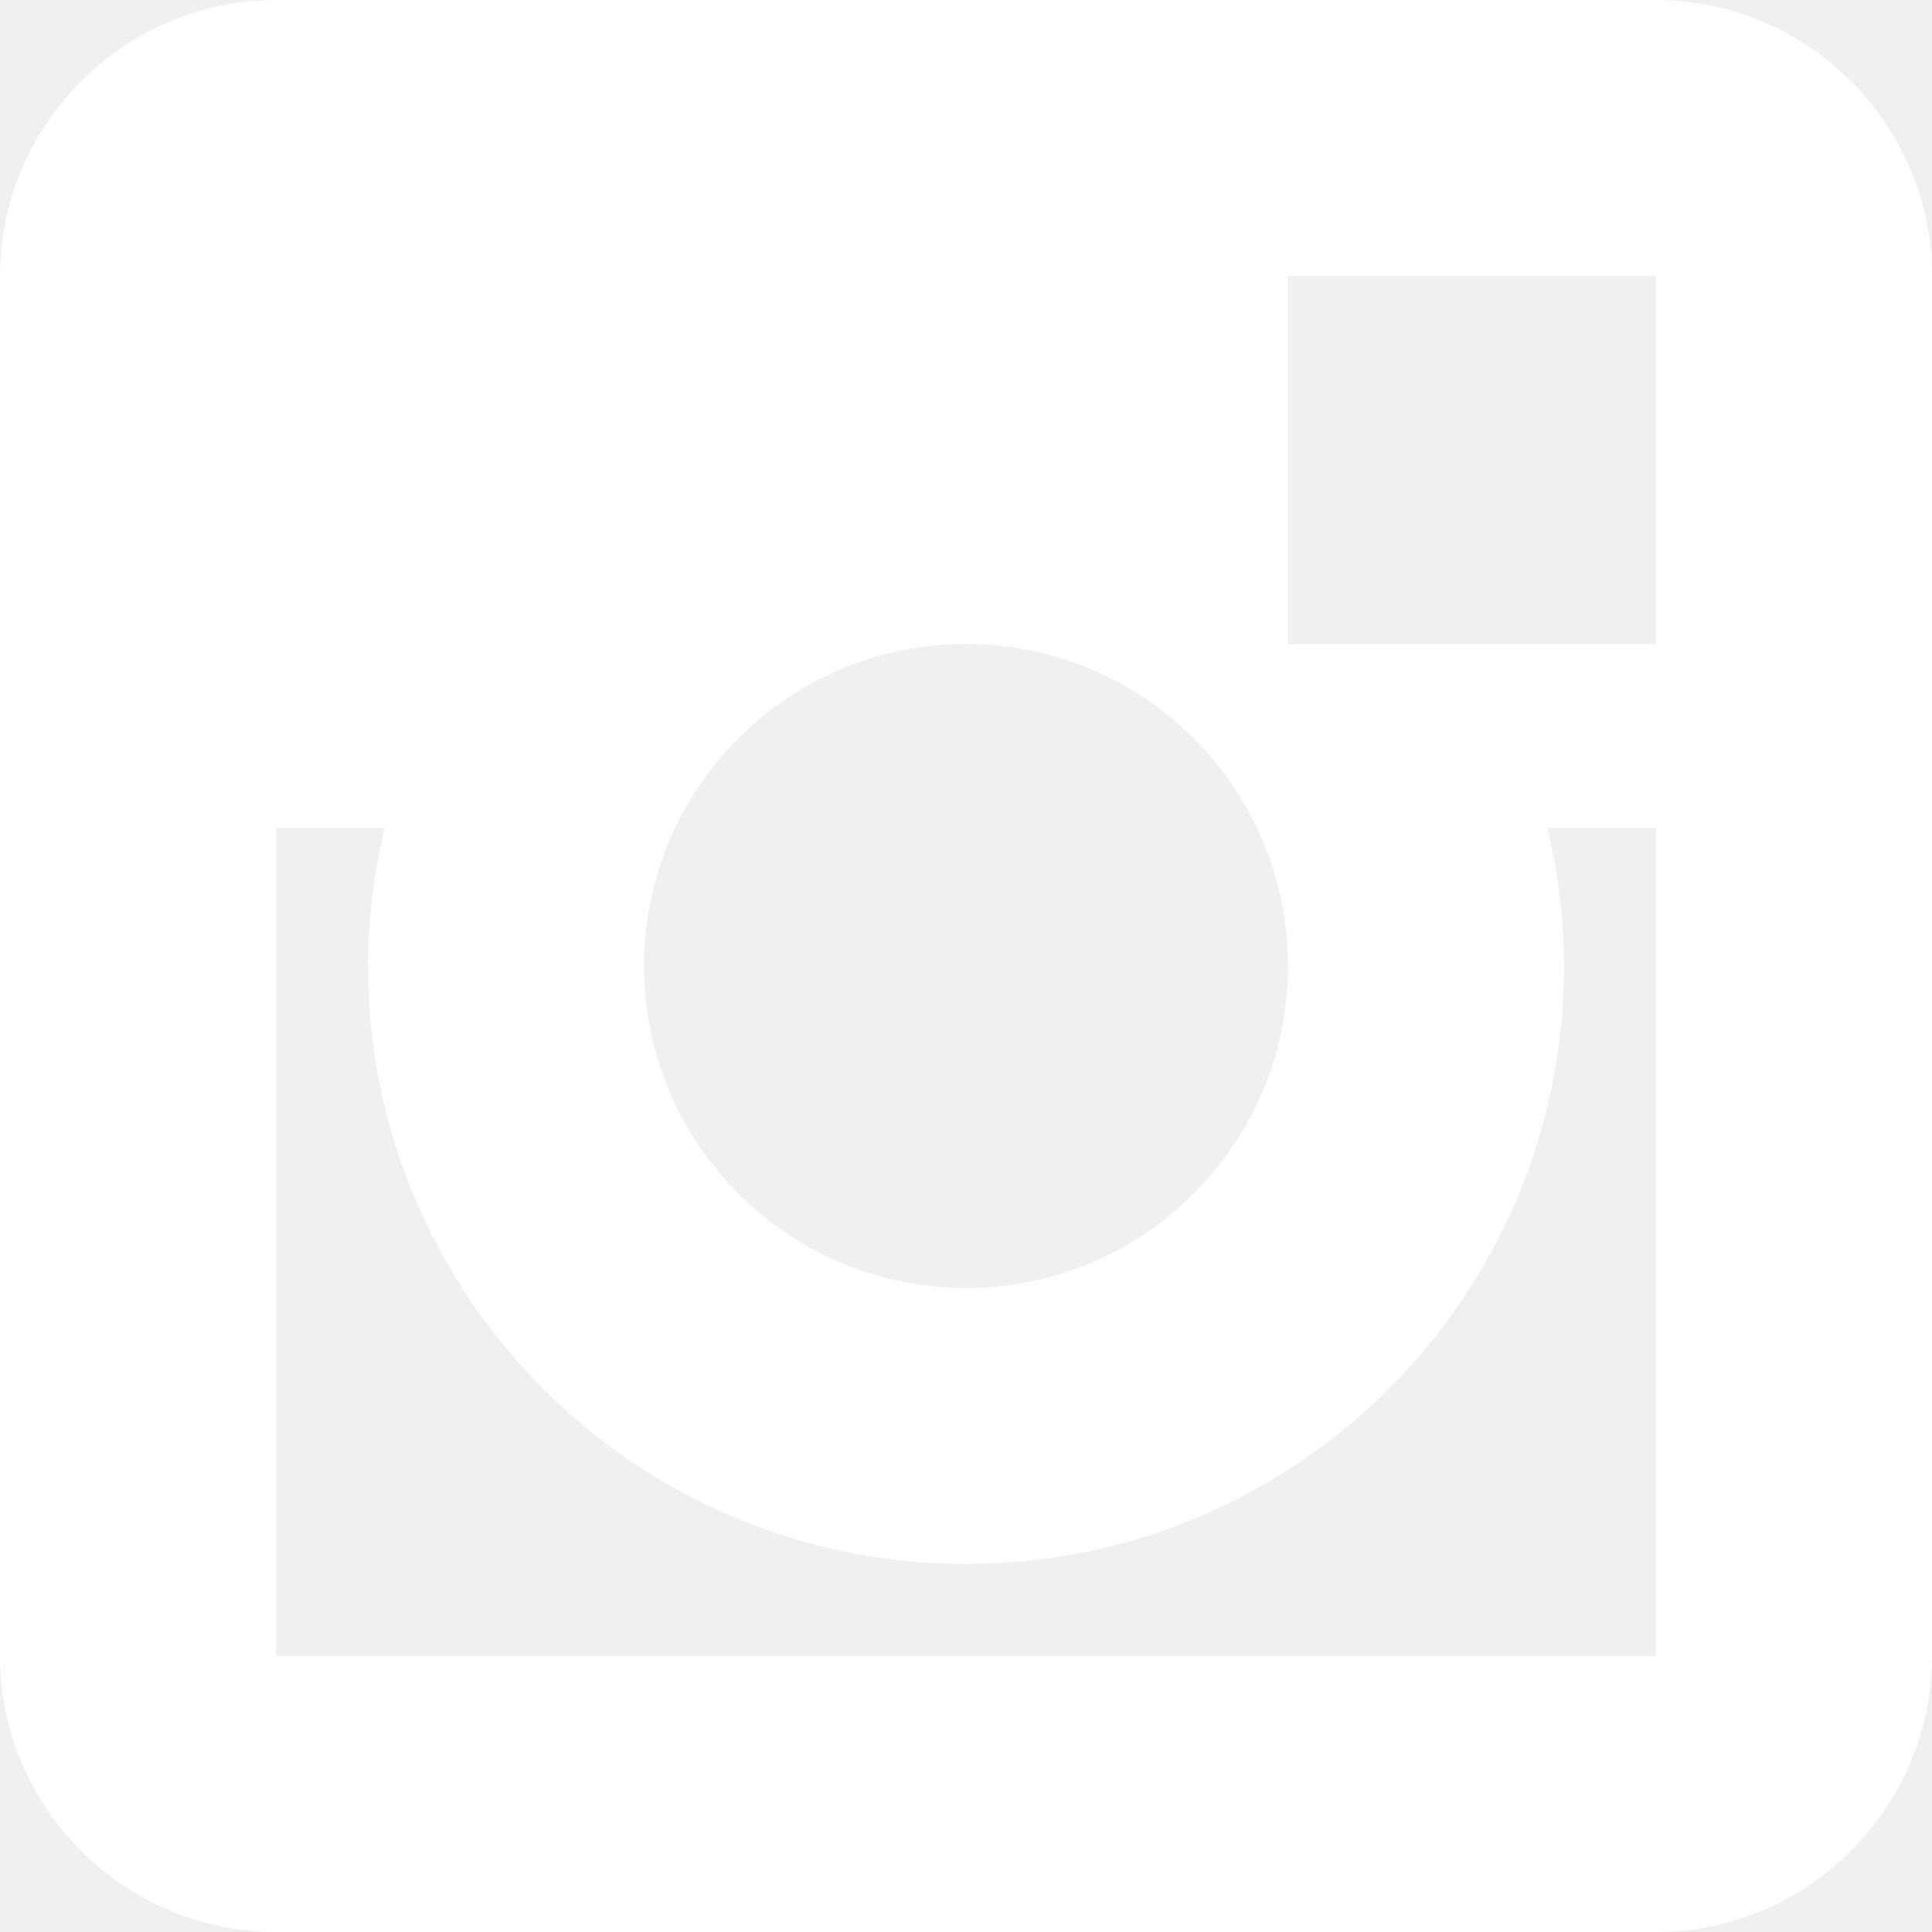
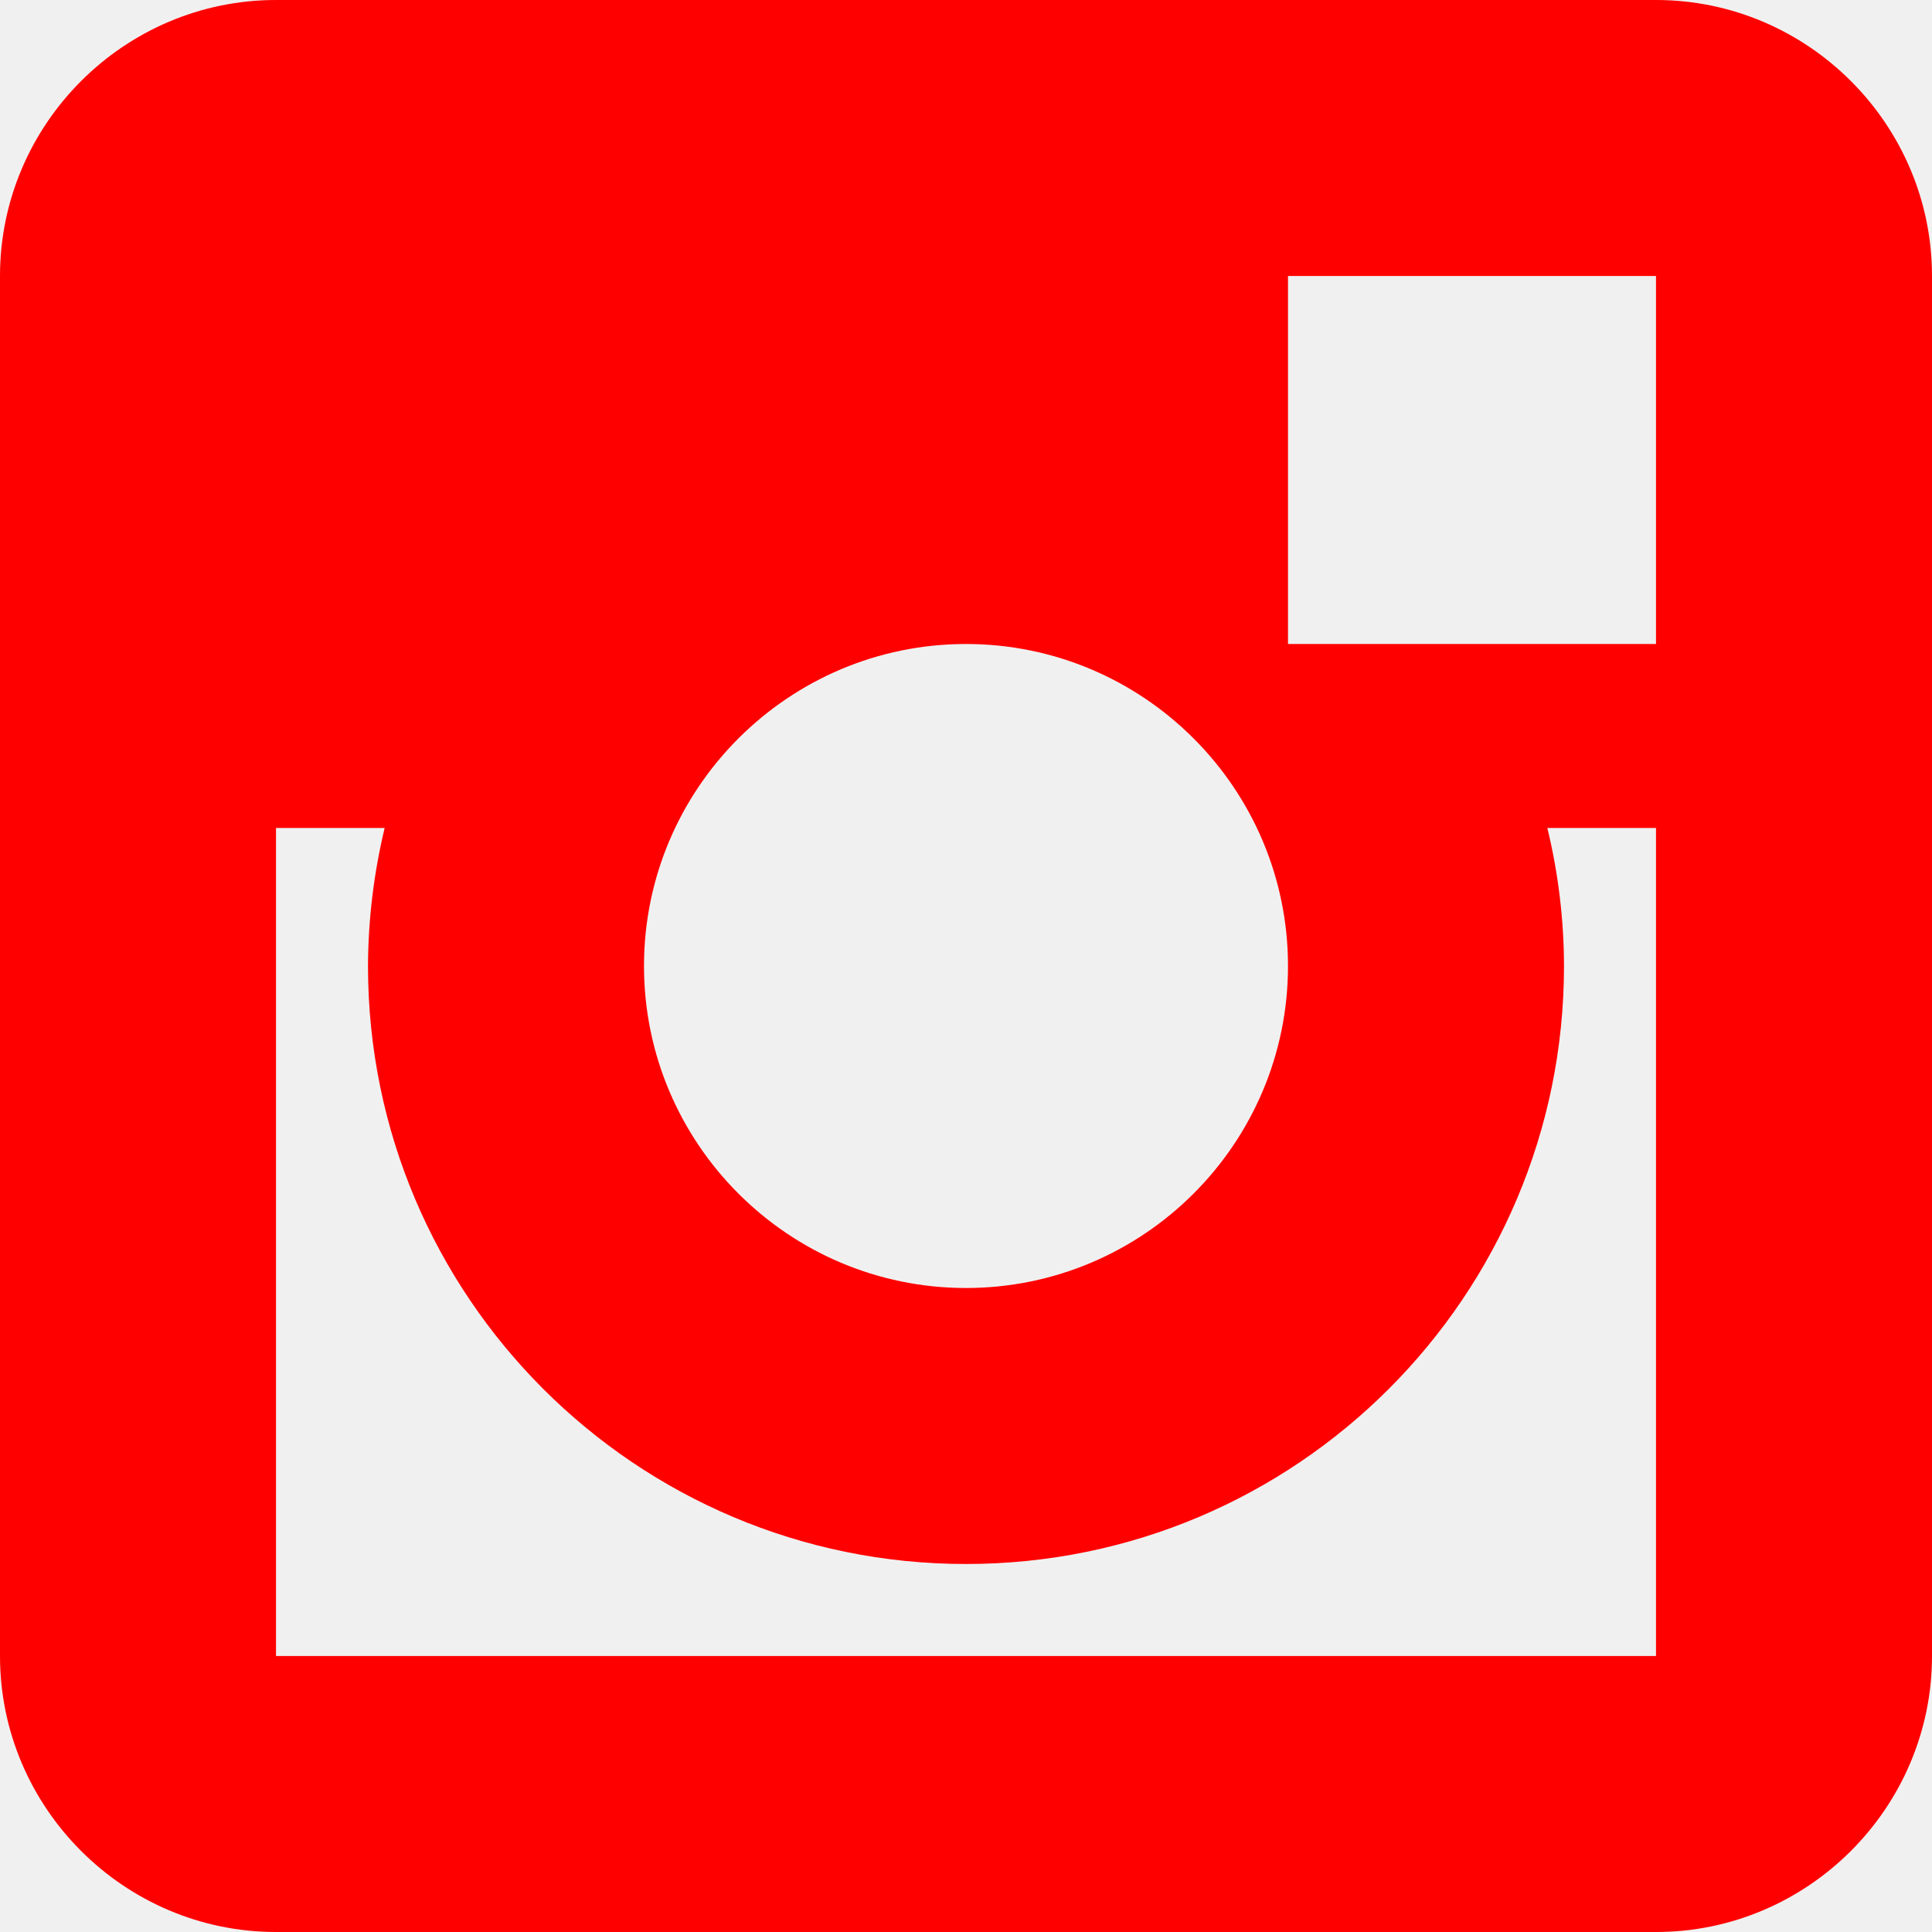
<svg xmlns="http://www.w3.org/2000/svg" width="21" height="21" viewBox="0 0 21 21" fill="none">
-   <path fill-rule="evenodd" clip-rule="evenodd" d="M3 0H18C19.65 0 21 1.35 21 3V18C21 19.65 19.65 21 18 21H3C1.35 21 0 19.65 0 18V3C0 1.35 1.35 0 3 0ZM14 10.5C14 8.57 12.43 7 10.5 7C8.57 7 7 8.57 7 10.5C7 12.43 8.57 14 10.5 14C12.43 14 14 12.43 14 10.5ZM3 18V9H4.181C4.063 9.491 4.002 9.995 4 10.5C4 14.09 6.91 17 10.5 17C14.09 17 17 14.09 17 10.5C16.999 9.995 16.938 9.491 16.819 9H18V18H3ZM14 7H18V3H14V7Z" fill="white" />
+   <path fill-rule="evenodd" clip-rule="evenodd" d="M3 0H18C19.65 0 21 1.35 21 3V18C21 19.65 19.65 21 18 21H3C1.35 21 0 19.65 0 18V3C0 1.35 1.35 0 3 0ZM14 10.5C14 8.57 12.43 7 10.5 7C8.57 7 7 8.57 7 10.5C7 12.43 8.57 14 10.5 14C12.43 14 14 12.43 14 10.5ZM3 18V9H4.181C4.063 9.491 4.002 9.995 4 10.5C4 14.09 6.91 17 10.5 17C14.09 17 17 14.09 17 10.5C16.999 9.995 16.938 9.491 16.819 9H18V18H3ZM14 7H18V3H14V7Z" fill="red" />
</svg>
